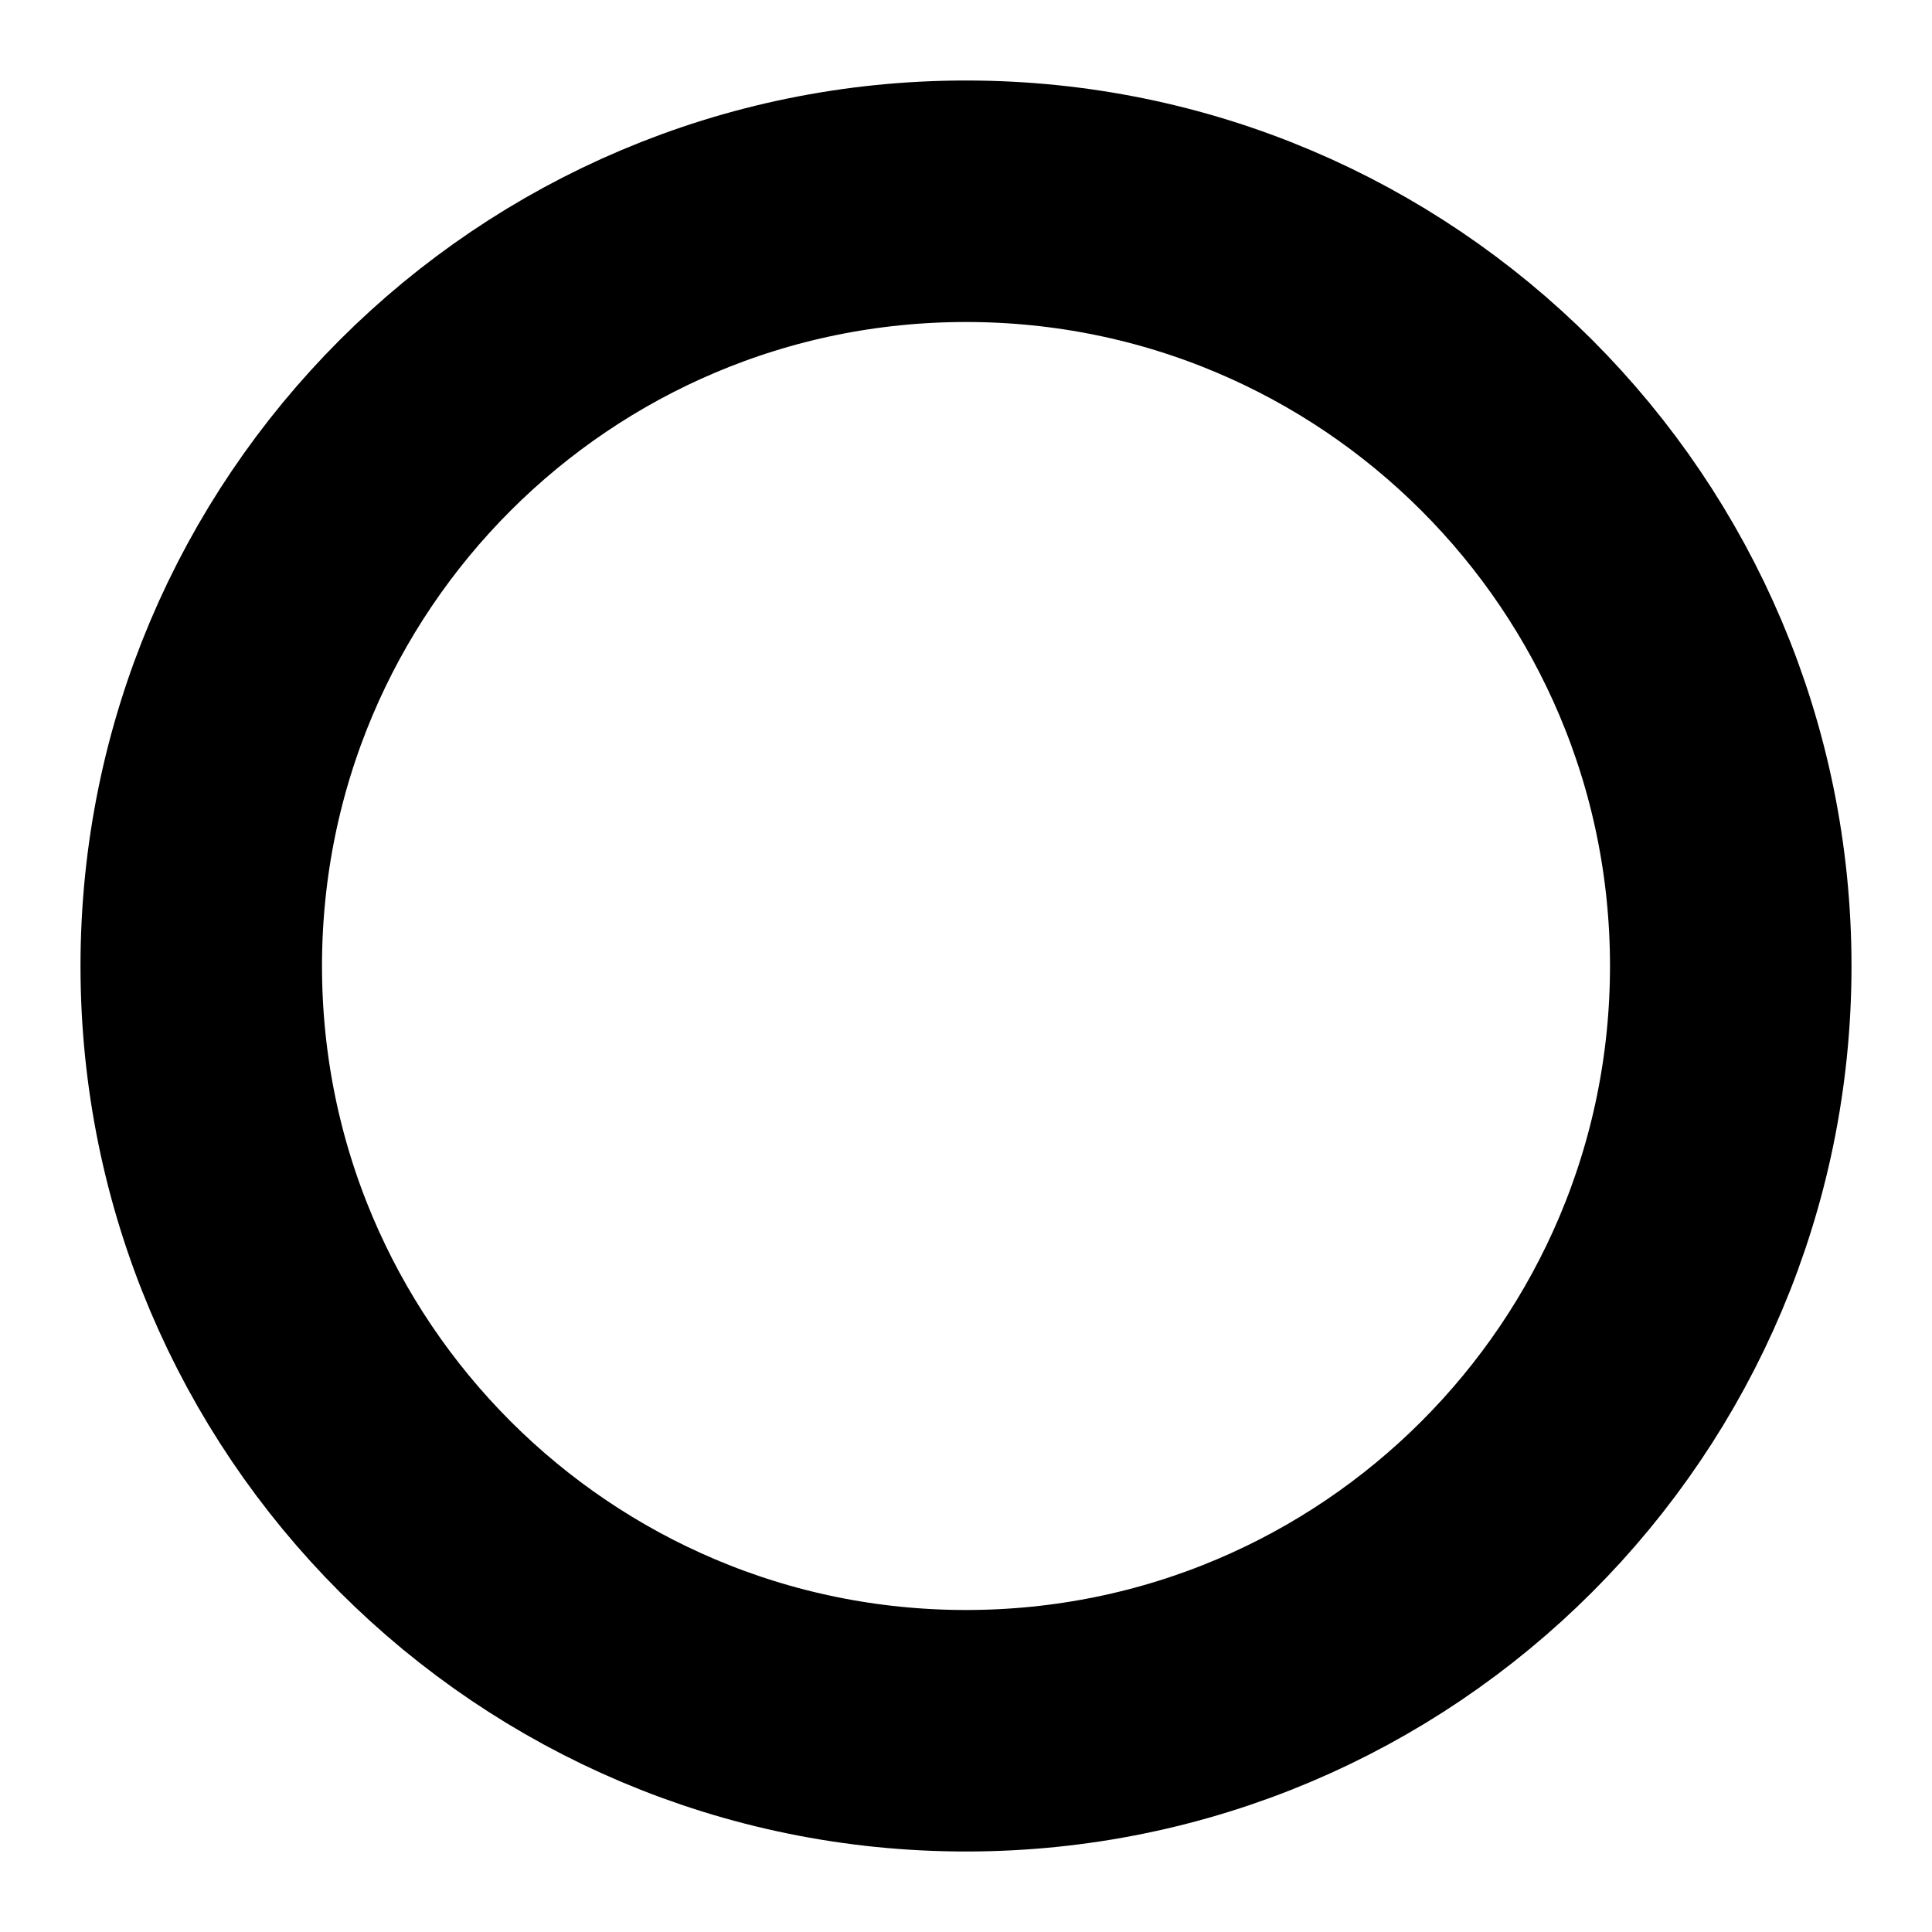
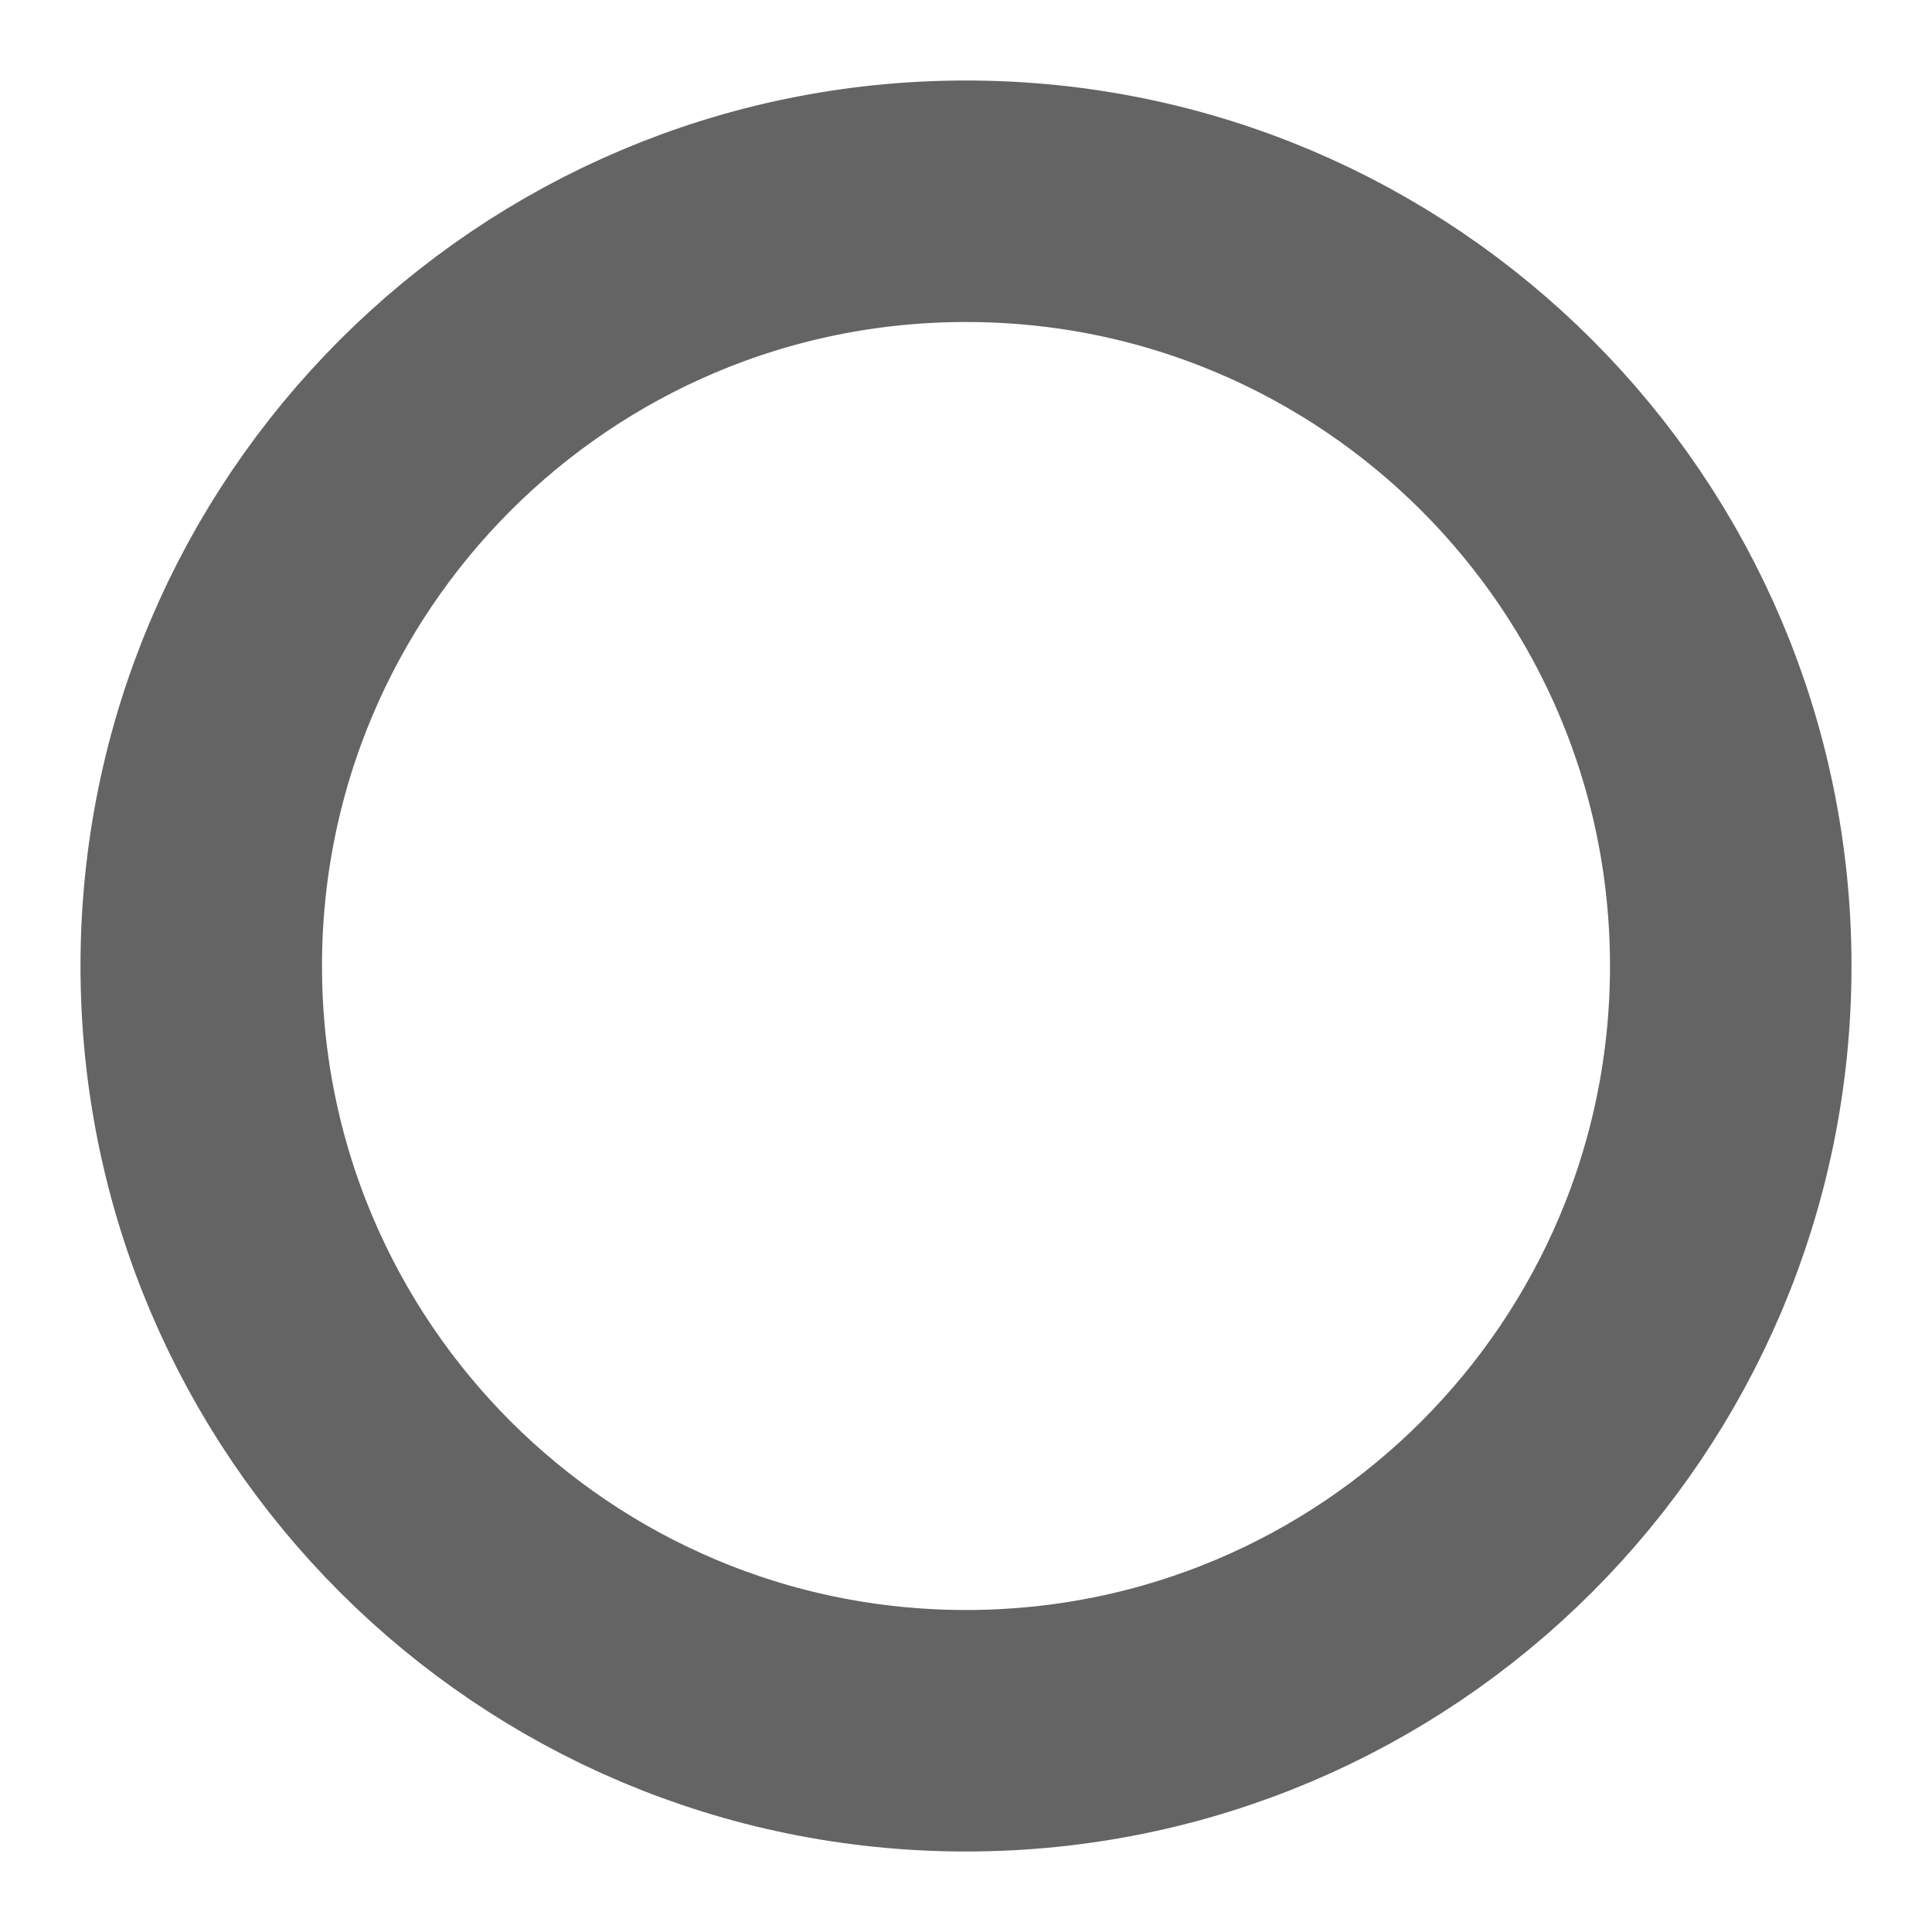
- <svg xmlns="http://www.w3.org/2000/svg" width="32" height="32" viewBox="0 0 24 24">
+ <svg xmlns="http://www.w3.org/2000/svg" width="32" height="32" viewBox="0 0 24 24" color="#646464">
  <g stroke="currentColor">
    <circle cx="12" cy="12" r="9.5" fill="none" stroke-linecap="round" stroke-width="3">
      <animate attributeName="stroke-dasharray" calcMode="spline" dur="1.5s" keySplines="0.42,0,0.58,1;0.42,0,0.58,1;0.42,0,0.58,1" keyTimes="0;0.475;0.95;1" repeatCount="indefinite" values="0 150;42 150;42 150;42 150" />
      <animate attributeName="stroke-dashoffset" calcMode="spline" dur="1.5s" keySplines="0.42,0,0.58,1;0.42,0,0.58,1;0.42,0,0.58,1" keyTimes="0;0.475;0.95;1" repeatCount="indefinite" values="0;-16;-59;-59" />
    </circle>
    <animateTransform attributeName="transform" dur="2s" repeatCount="indefinite" type="rotate" values="0 12 12;360 12 12" />
  </g>
</svg>
